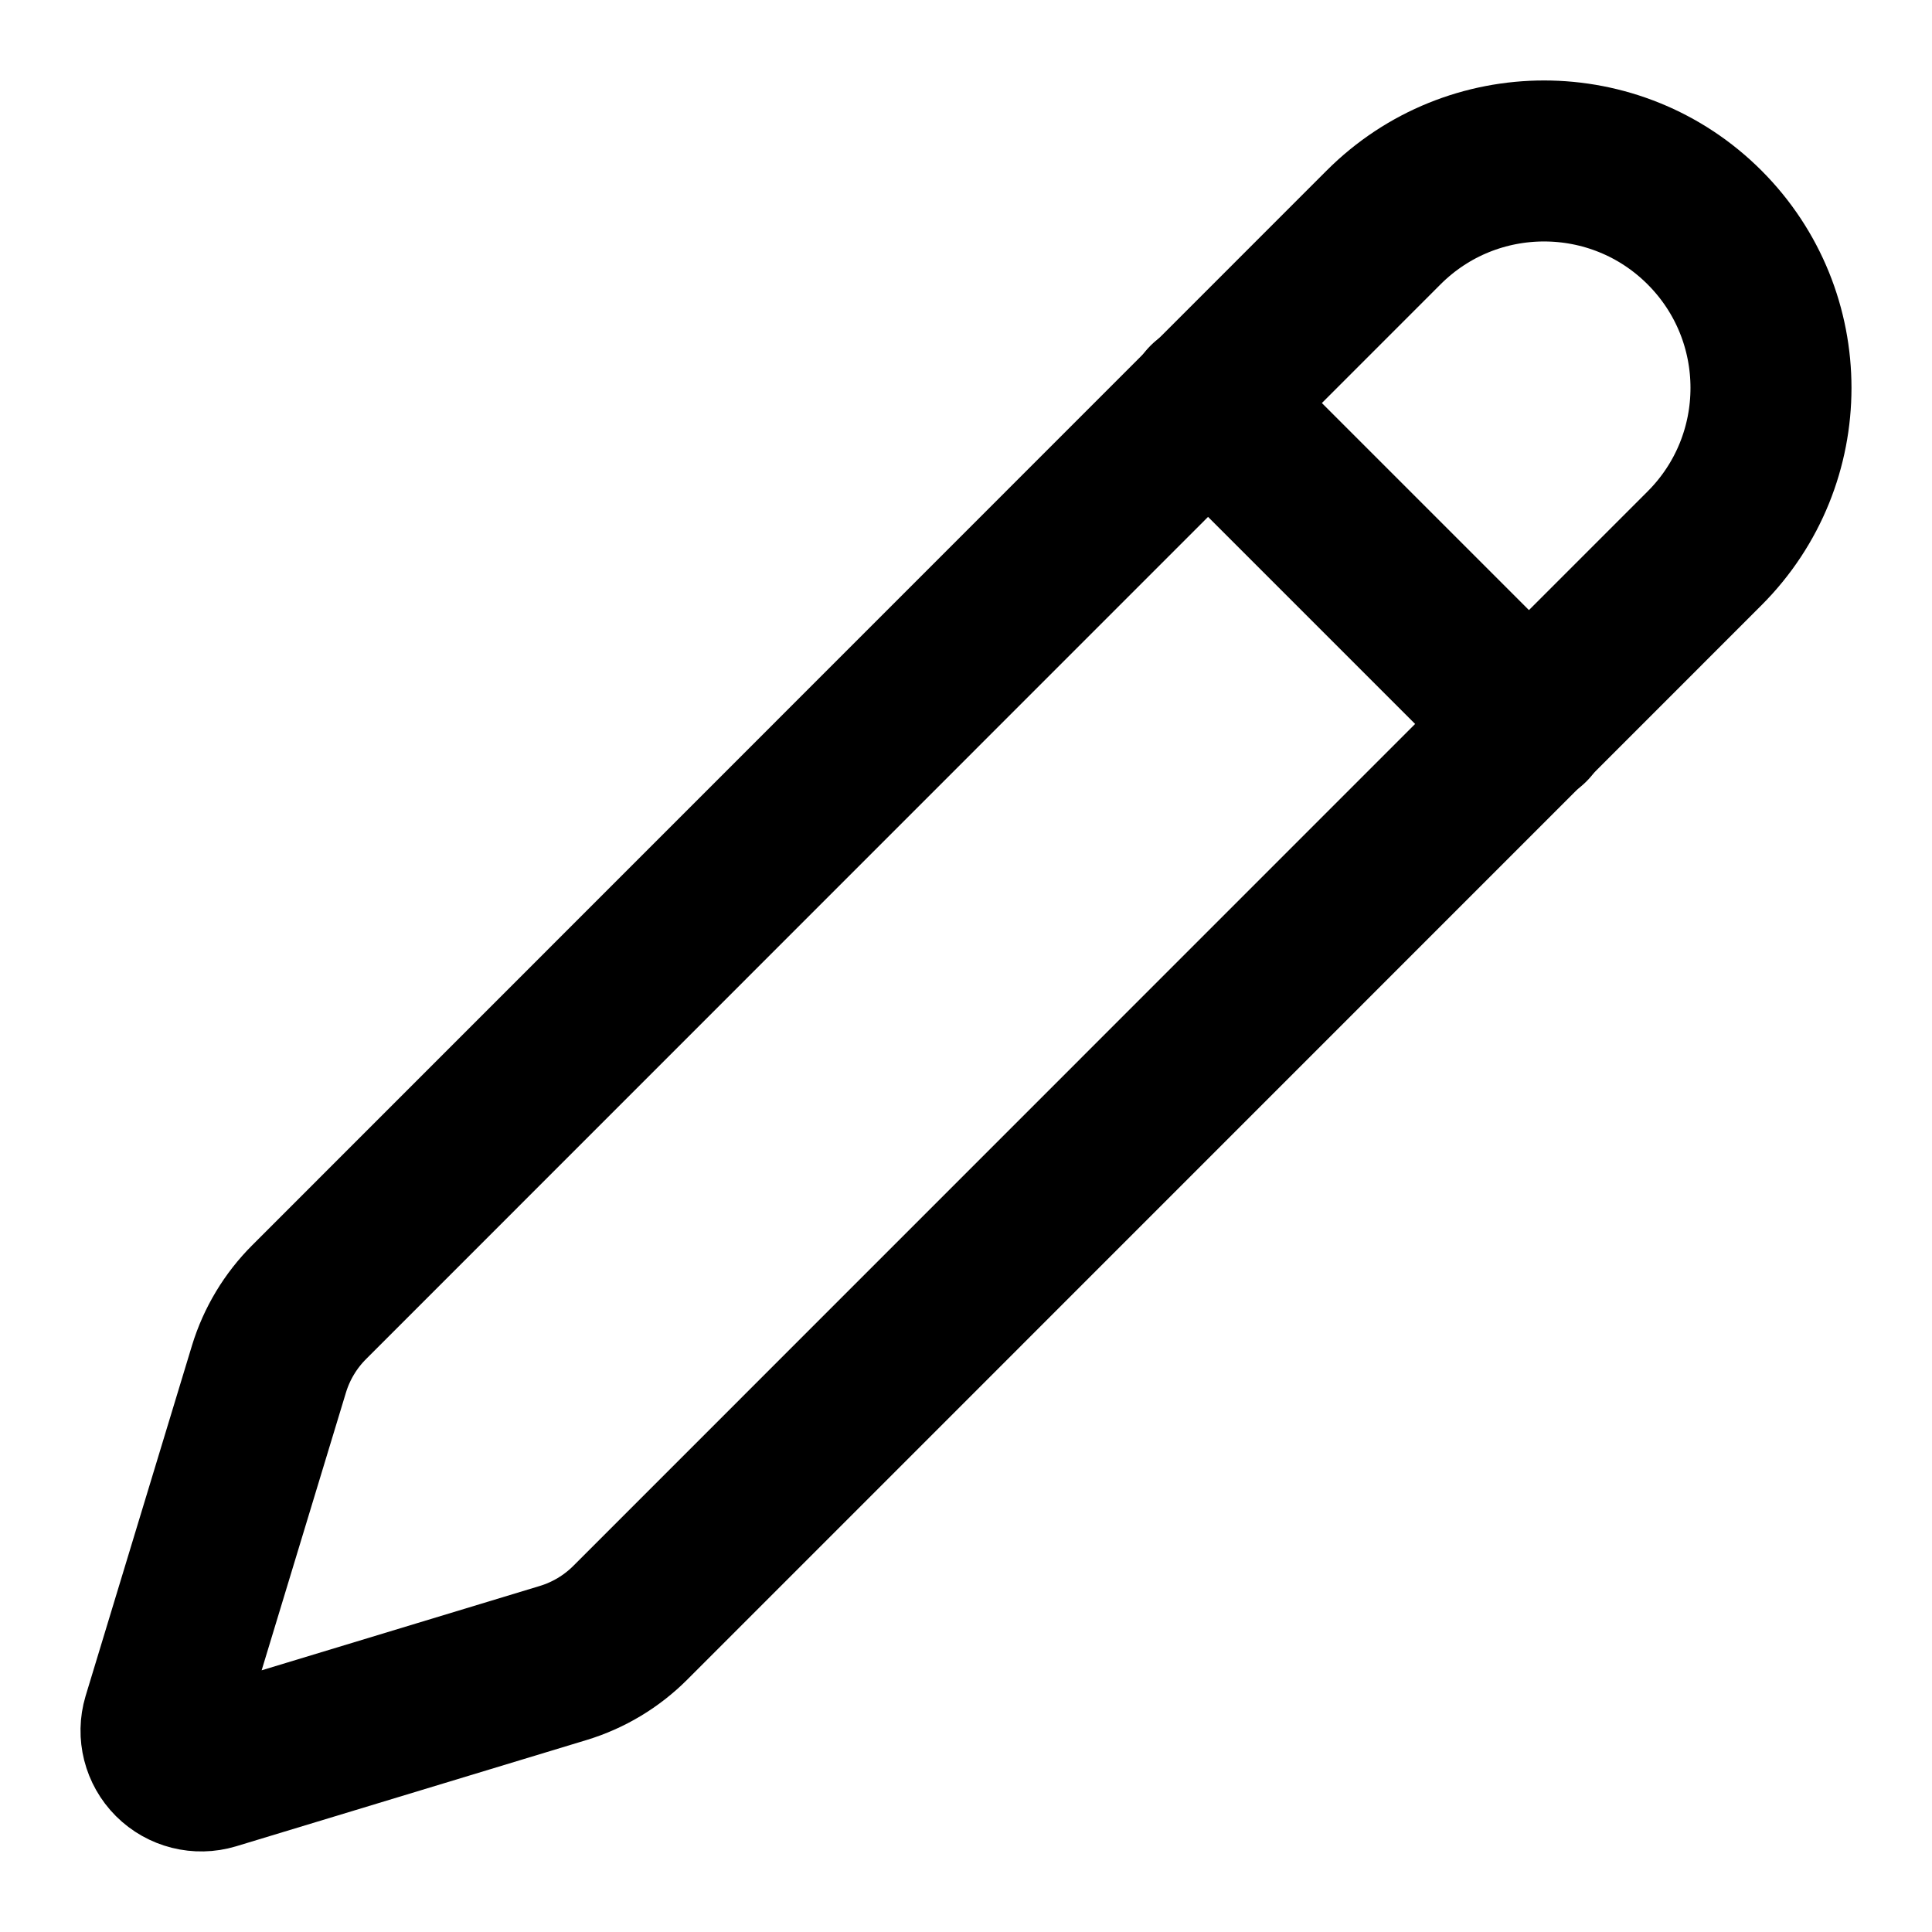
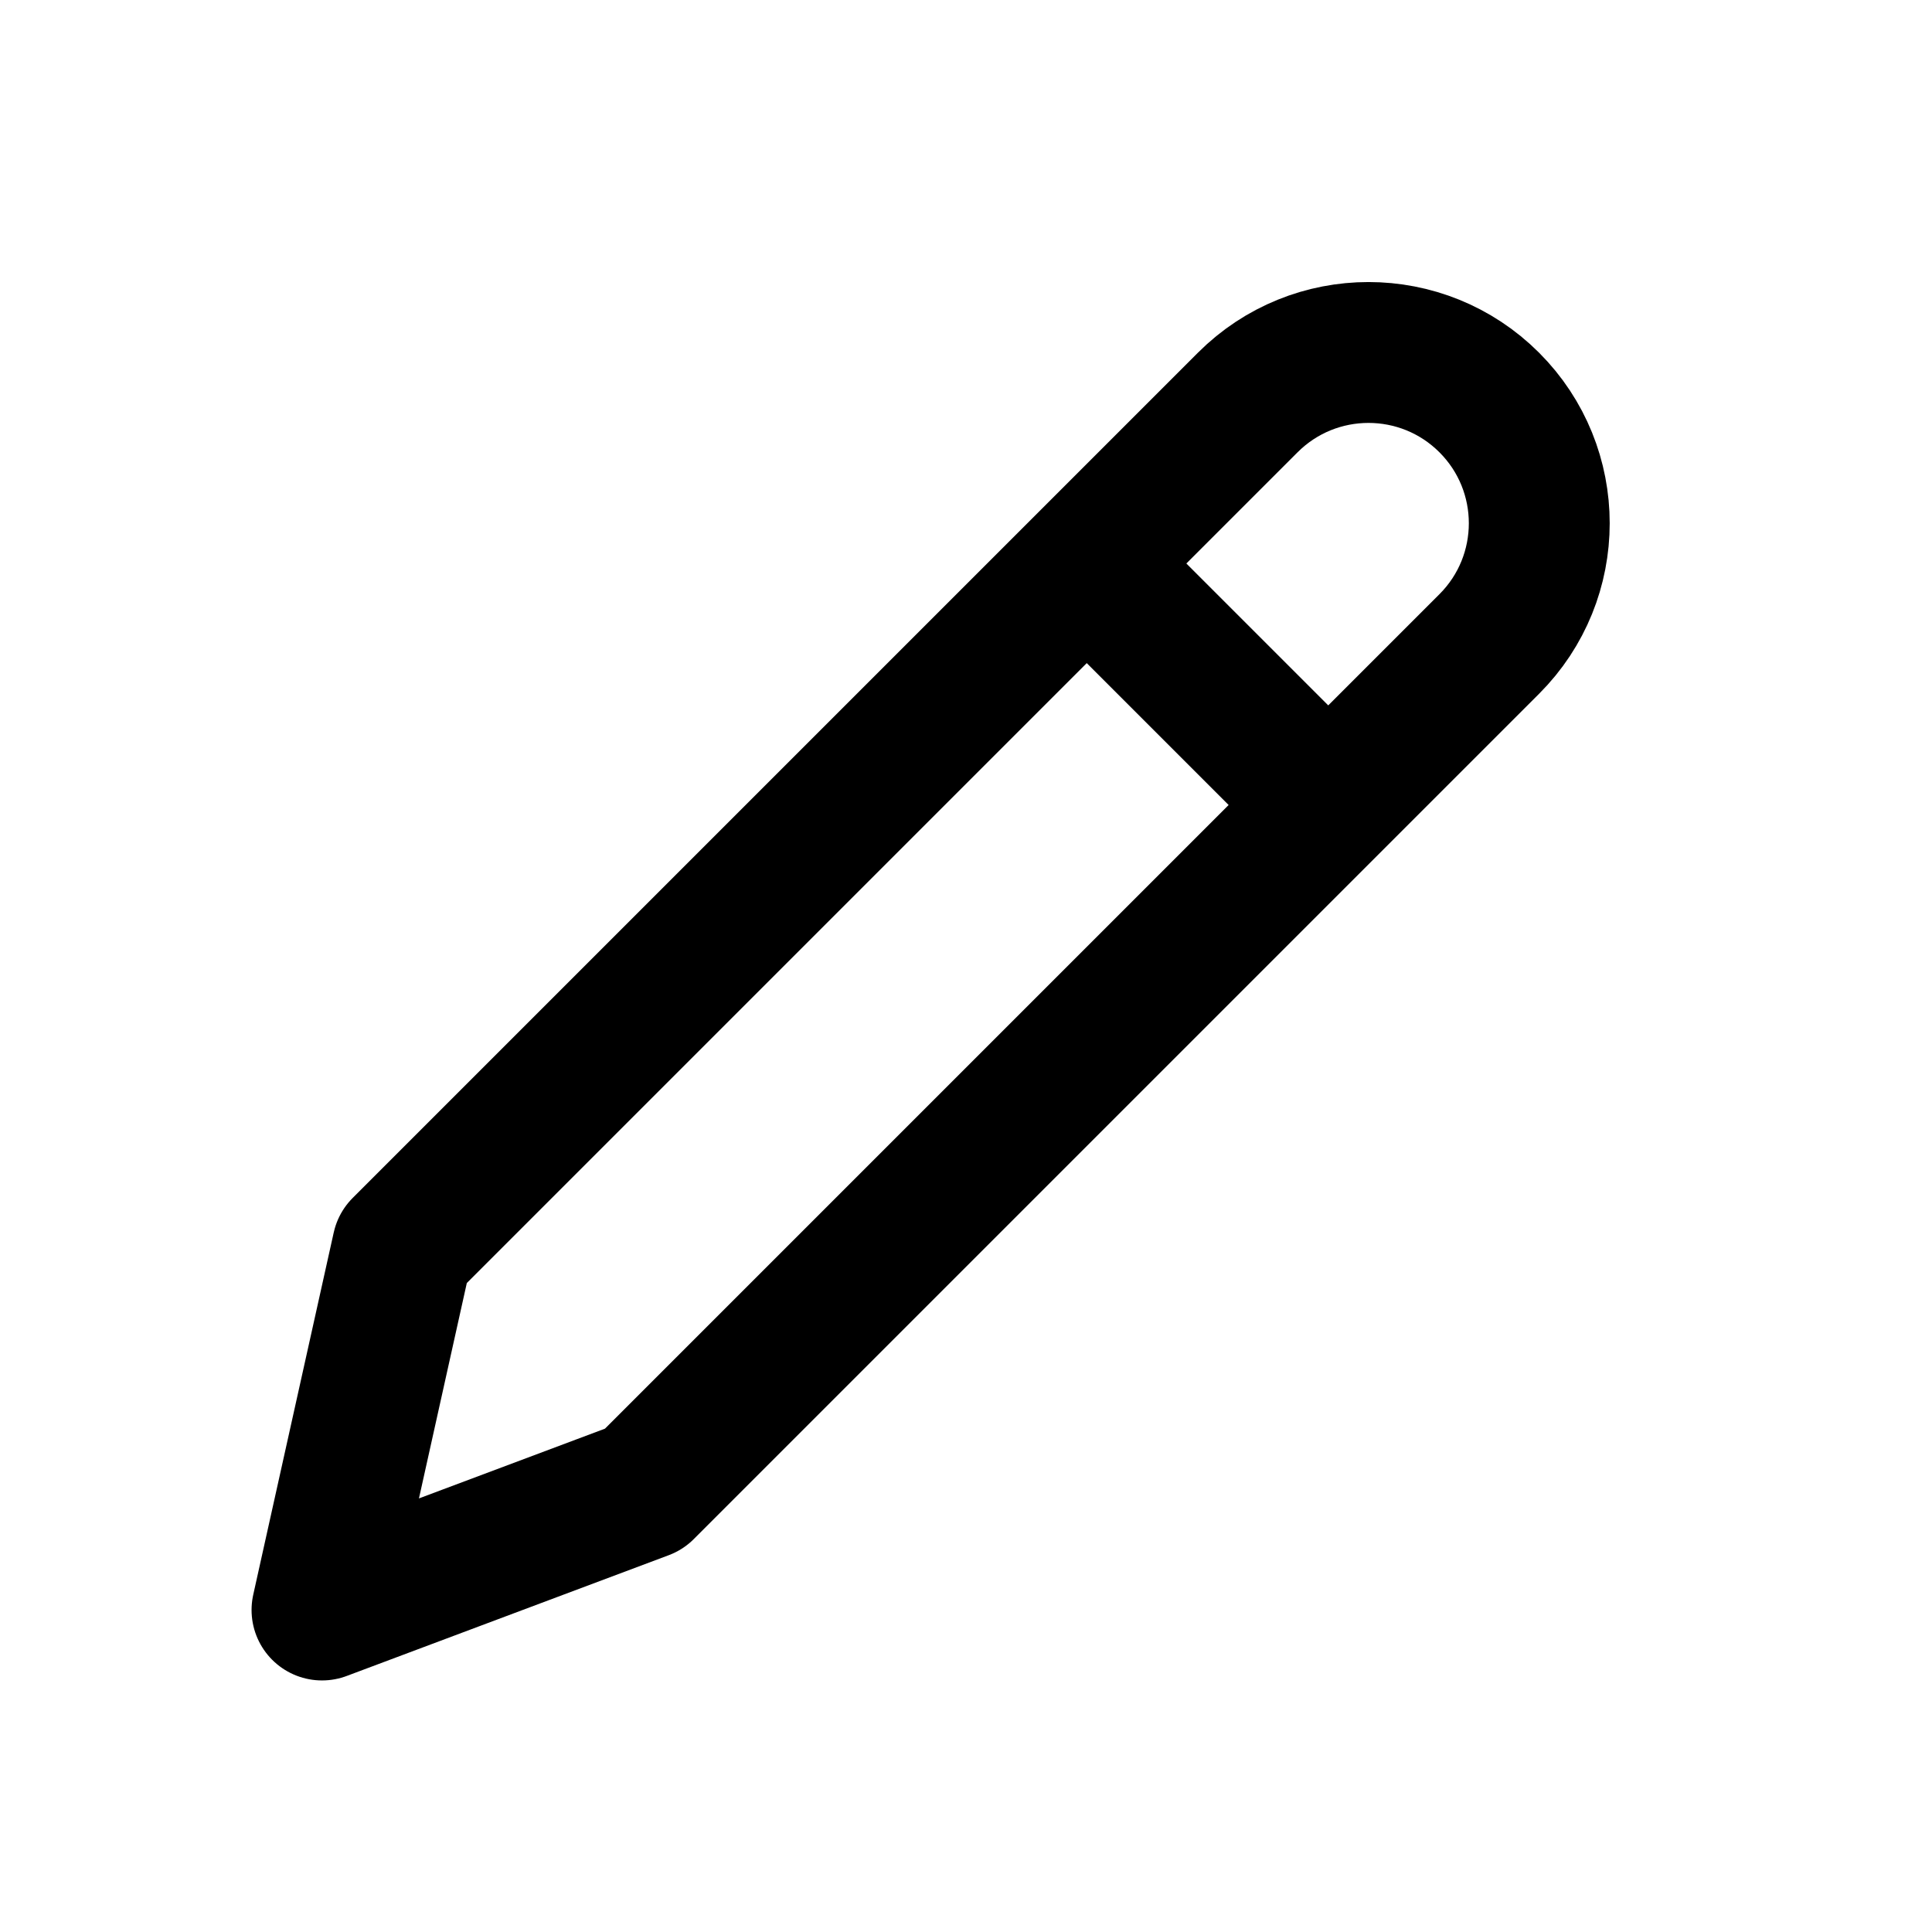
- <svg xmlns="http://www.w3.org/2000/svg" class="lucide lucide-pencil" width="24" height="24" viewBox="0 0 24 24" fill="none" stroke="currentColor" stroke-width="2" stroke-linecap="round" stroke-linejoin="round">
-   <path d="M21.174 6.812a1 1 0 0 0-3.986-3.987L3.842 16.174a2 2 0 0 0-.5.83l-1.321 4.352a.5.5 0 0 0 .623.622l4.353-1.32a2 2 0 0 0 .83-.497z" />
-   <path d="m15 5 4 4" />
+ <svg xmlns="http://www.w3.org/2000/svg" width="24" height="24" viewBox="0 0 24 24" fill="none" stroke="currentColor" stroke-width="1.75" stroke-linecap="round" stroke-linejoin="round">
+   <path d="M4 20l1-4.5L15.5 5a2.1 2.1 0 0 1 3 3L8 18.5zM13.5 7l3 3" />
</svg>
